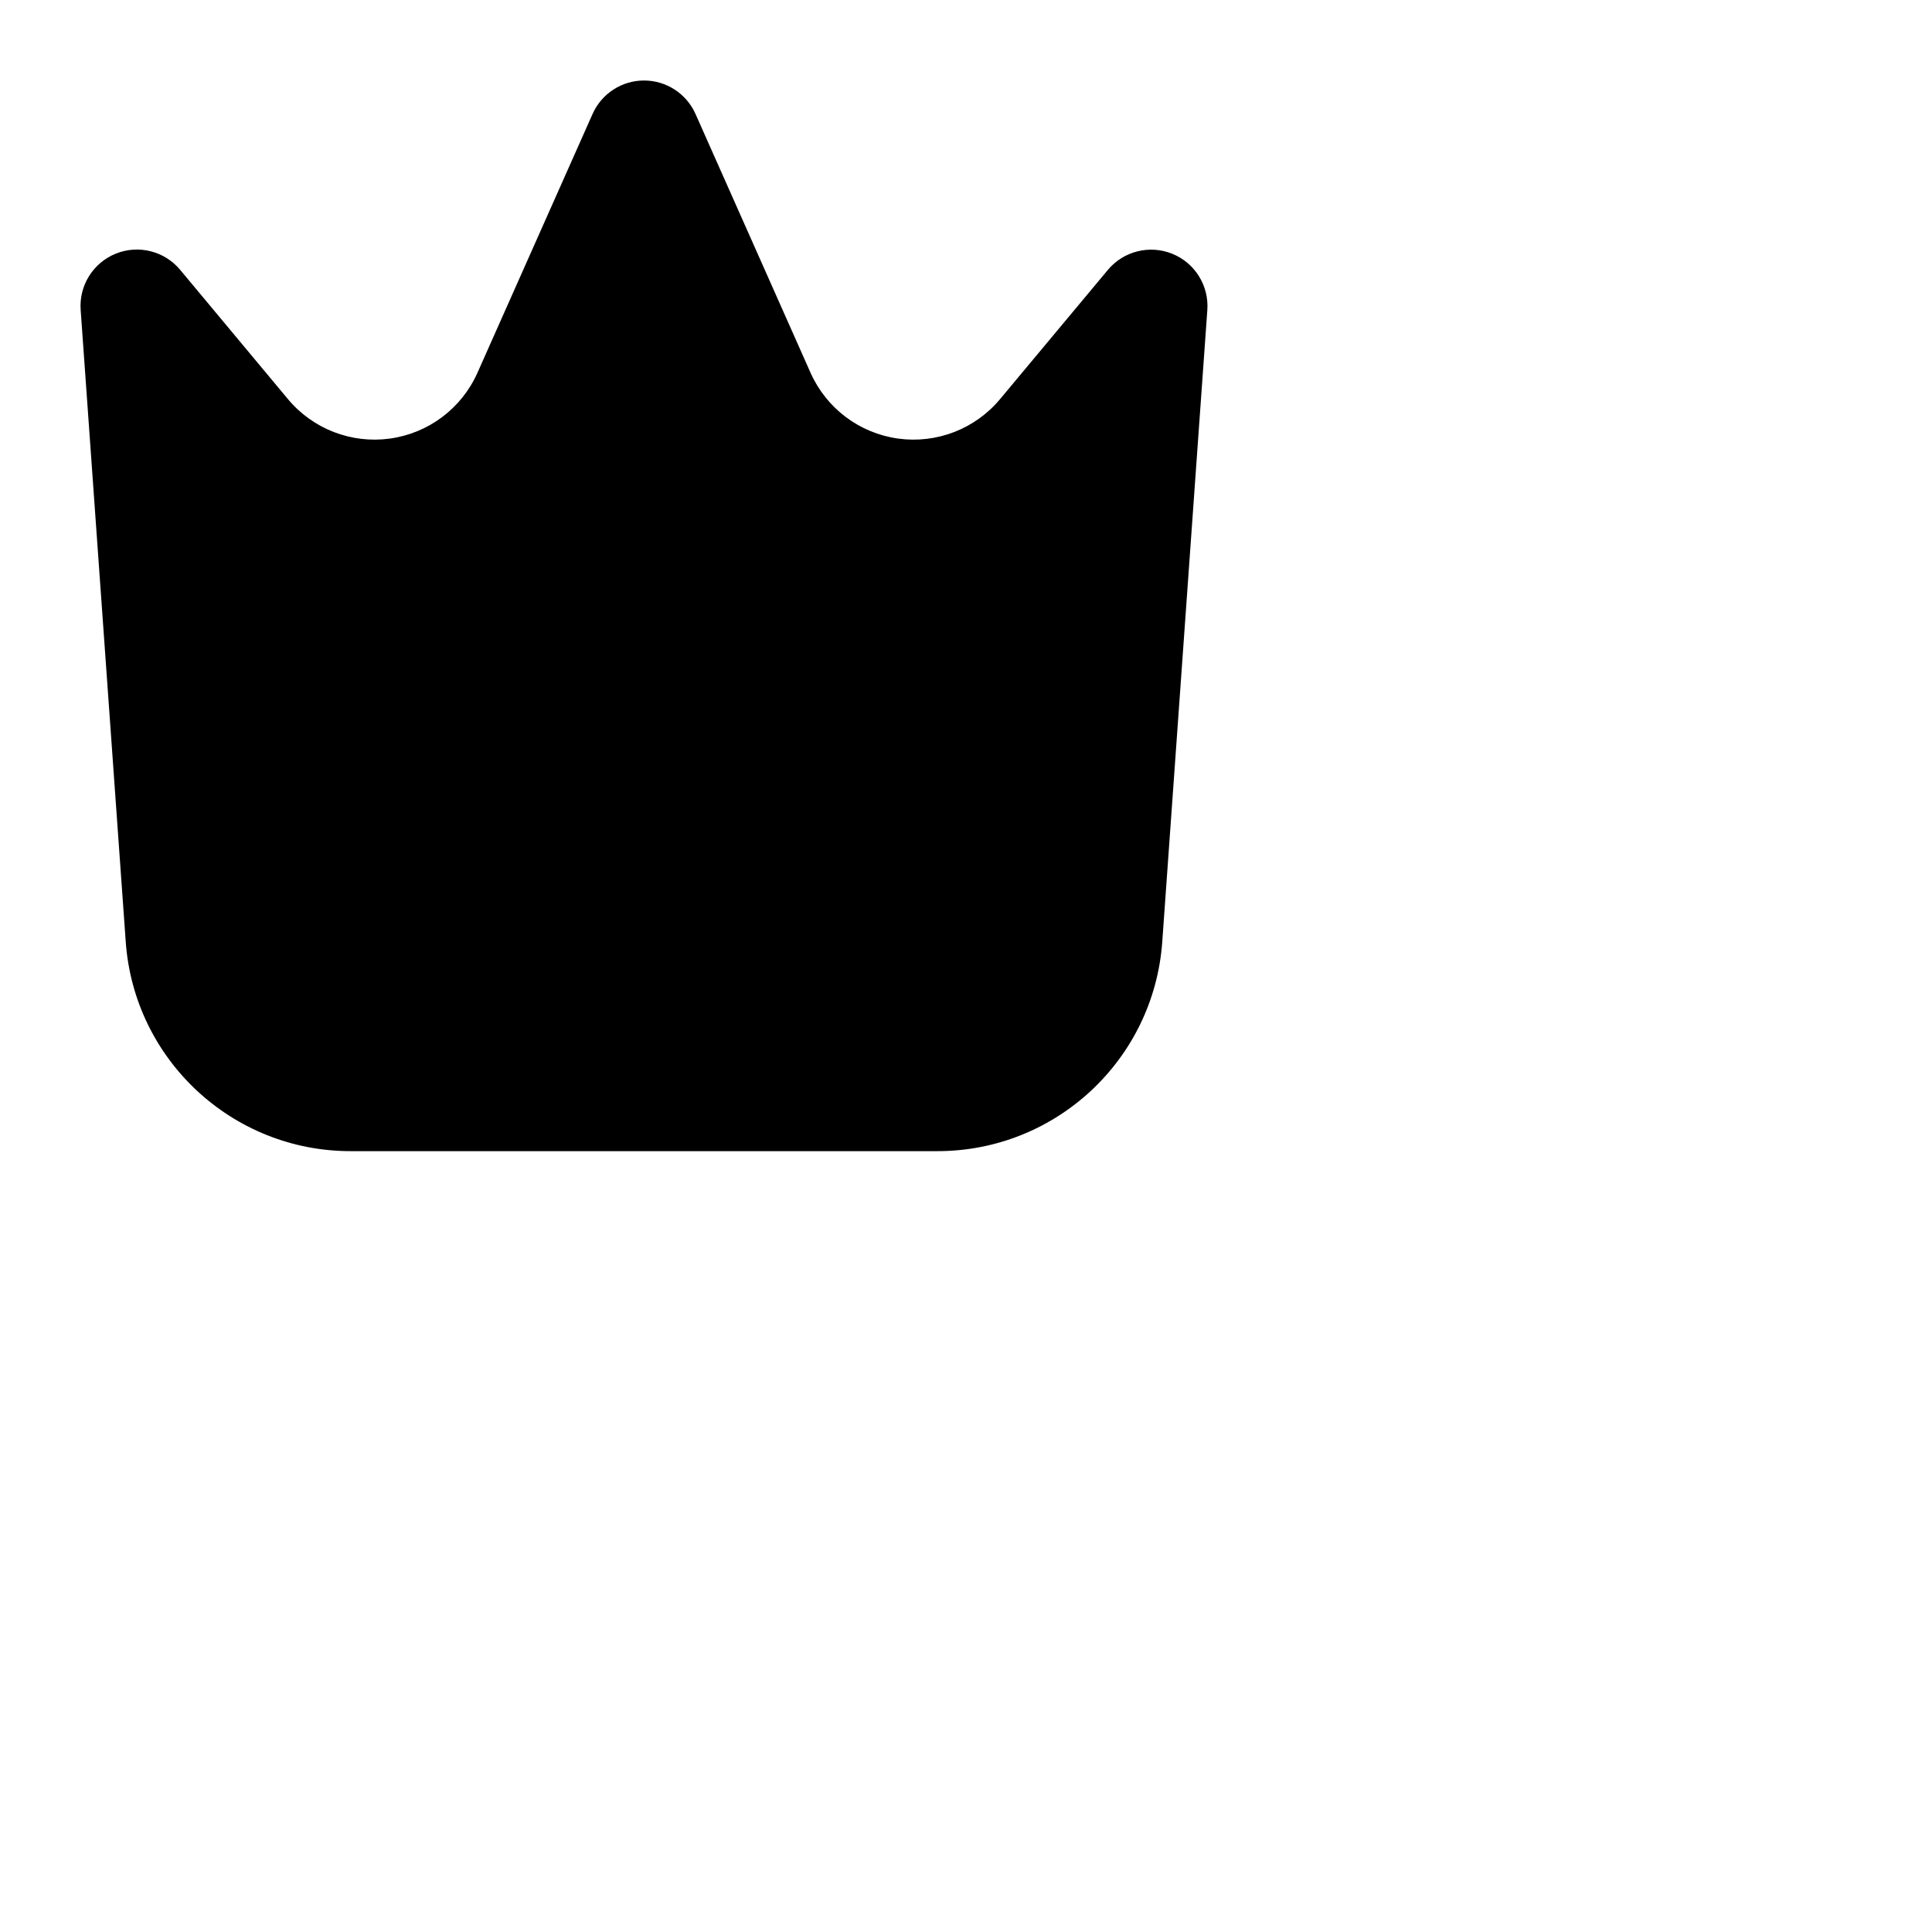
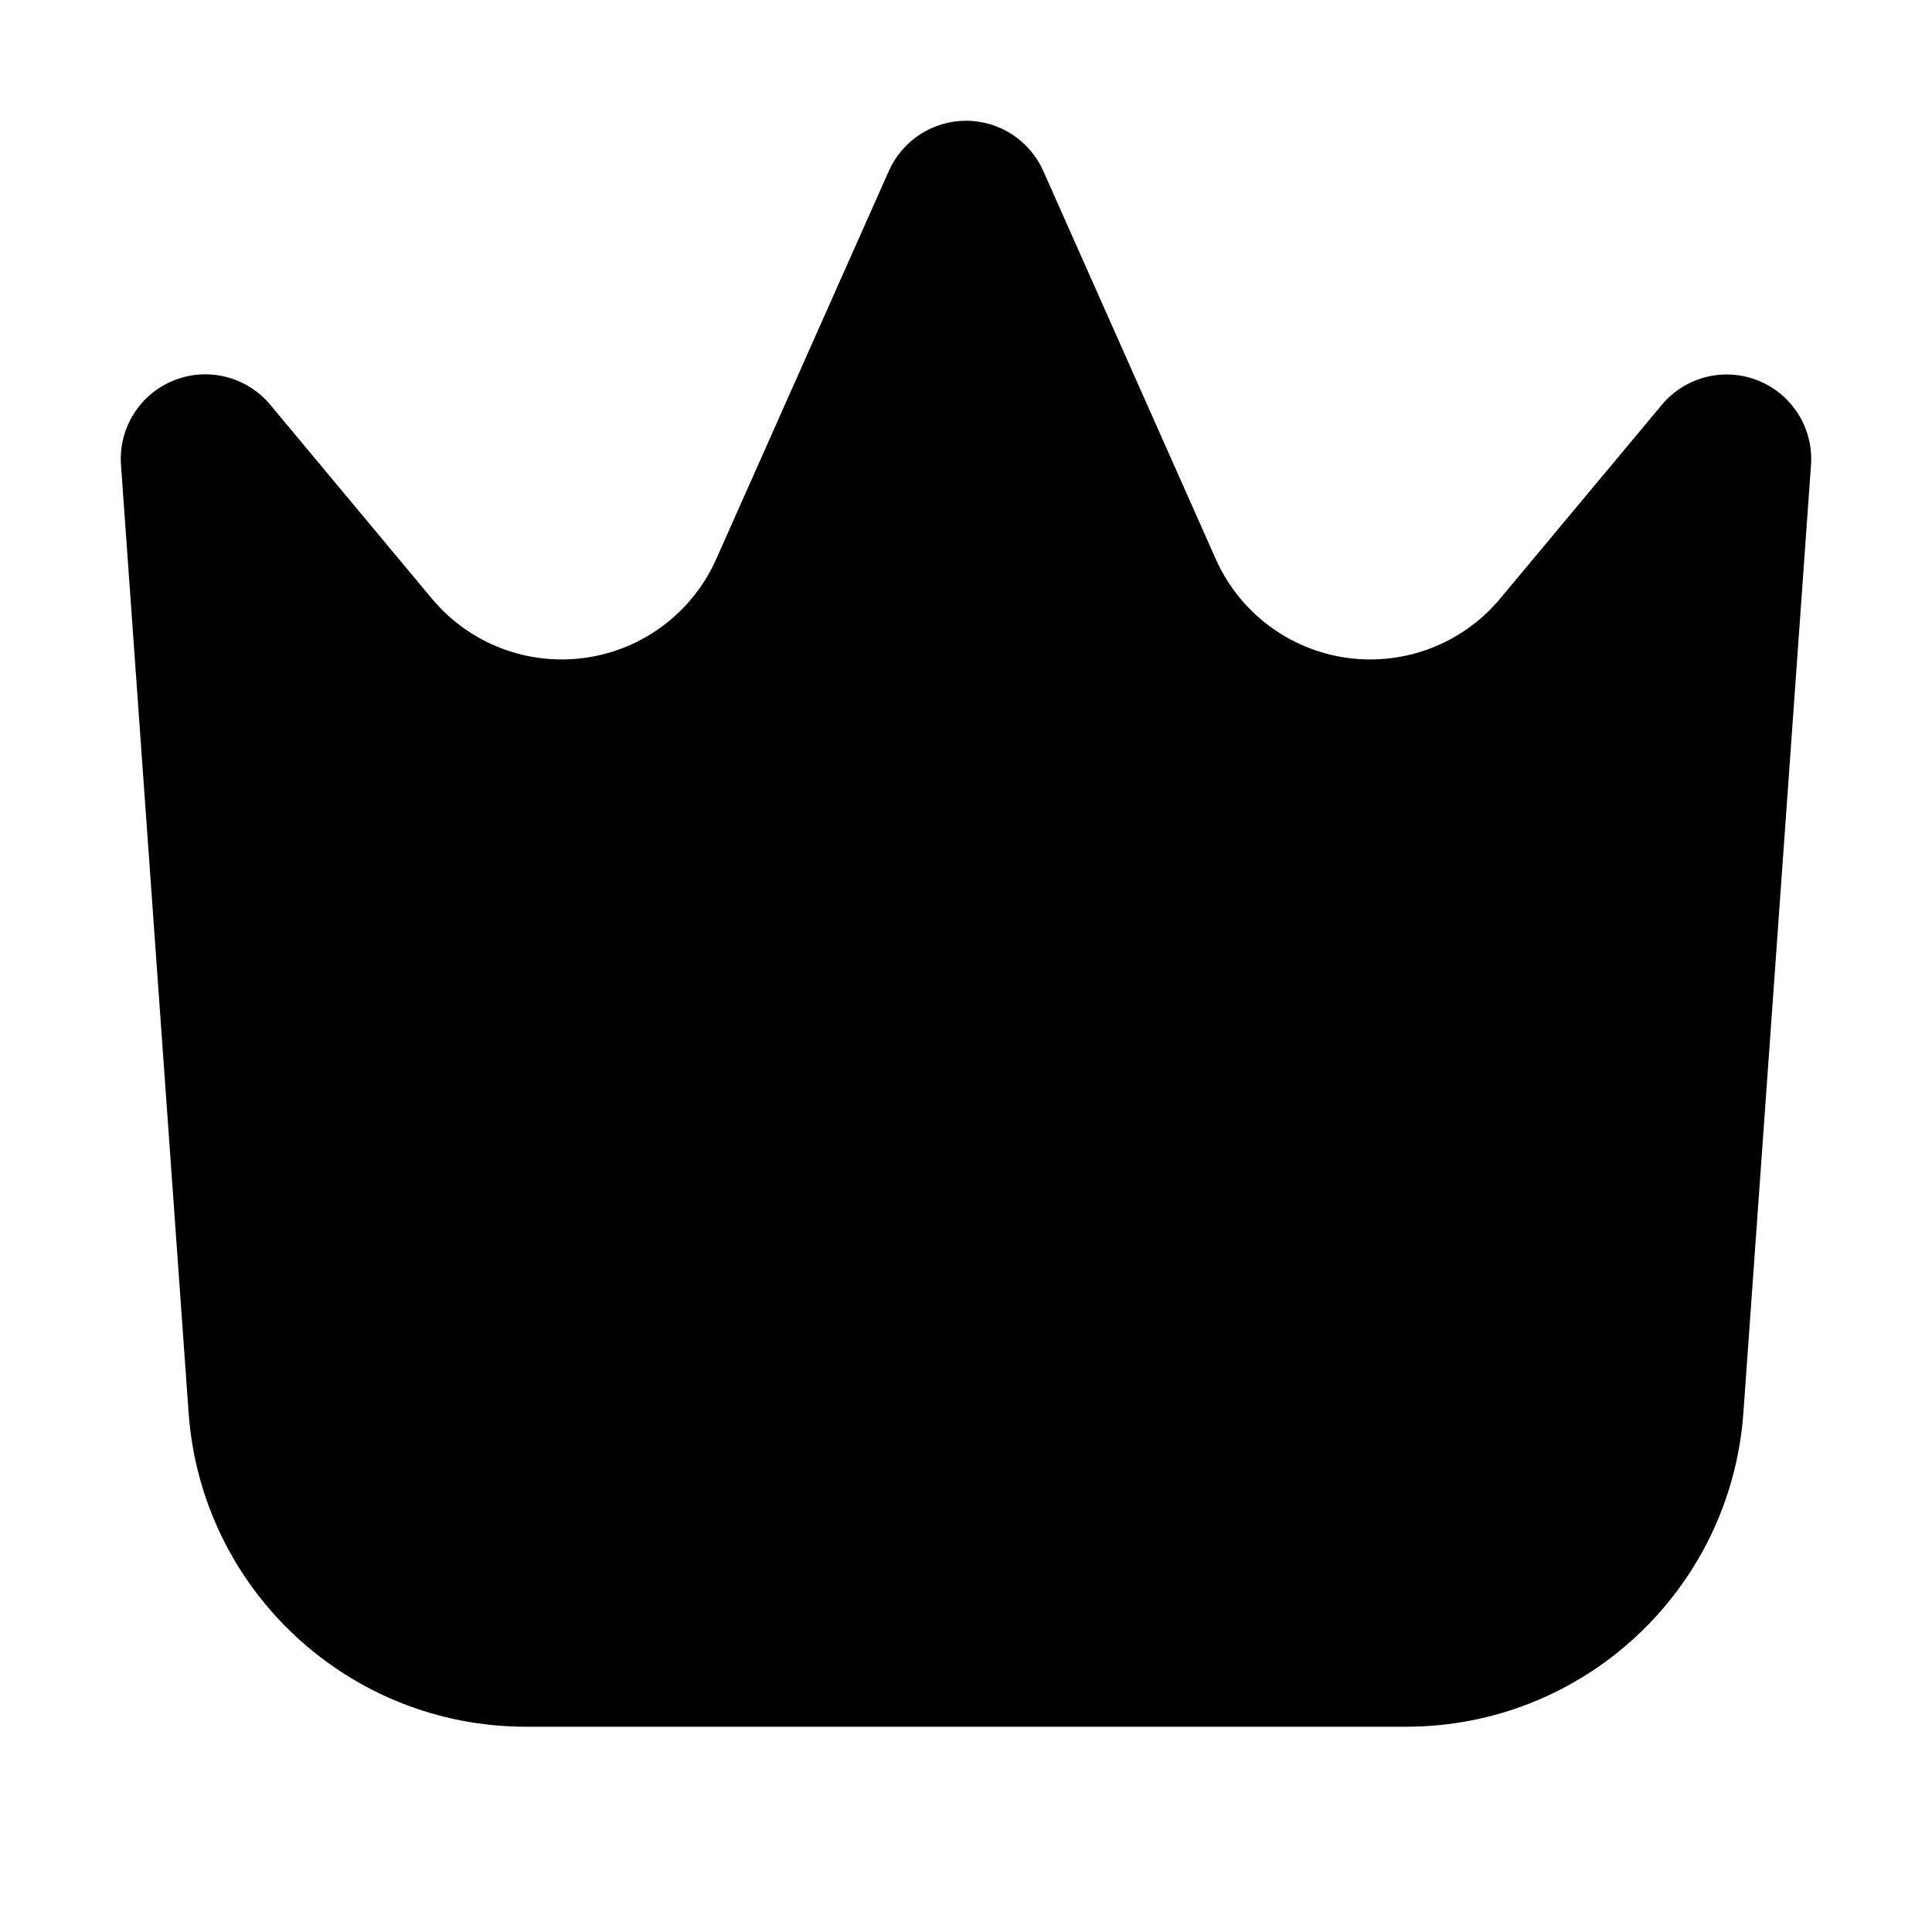
- <svg xmlns="http://www.w3.org/2000/svg" fill="none" viewBox="0 0 24 24">
+ <svg xmlns="http://www.w3.org/2000/svg" fill="none" viewBox="0 0 16 16">
  <path fill="currentColor" fill-rule="evenodd" d="M8 1a.7.7 0 01.64.416l1.429 3.215a1.4 1.4 0 002.354.327l1.34-1.606a.7.7 0 011.235.498l-.56 7.85a2.8 2.8 0 01-2.793 2.6h-7.29a2.8 2.8 0 01-2.793-2.6l-.56-7.85a.7.7 0 011.236-.498l1.339 1.606a1.4 1.4 0 002.354-.327l1.43-3.215A.7.7 0 018 1z" clip-rule="evenodd" />
</svg>
